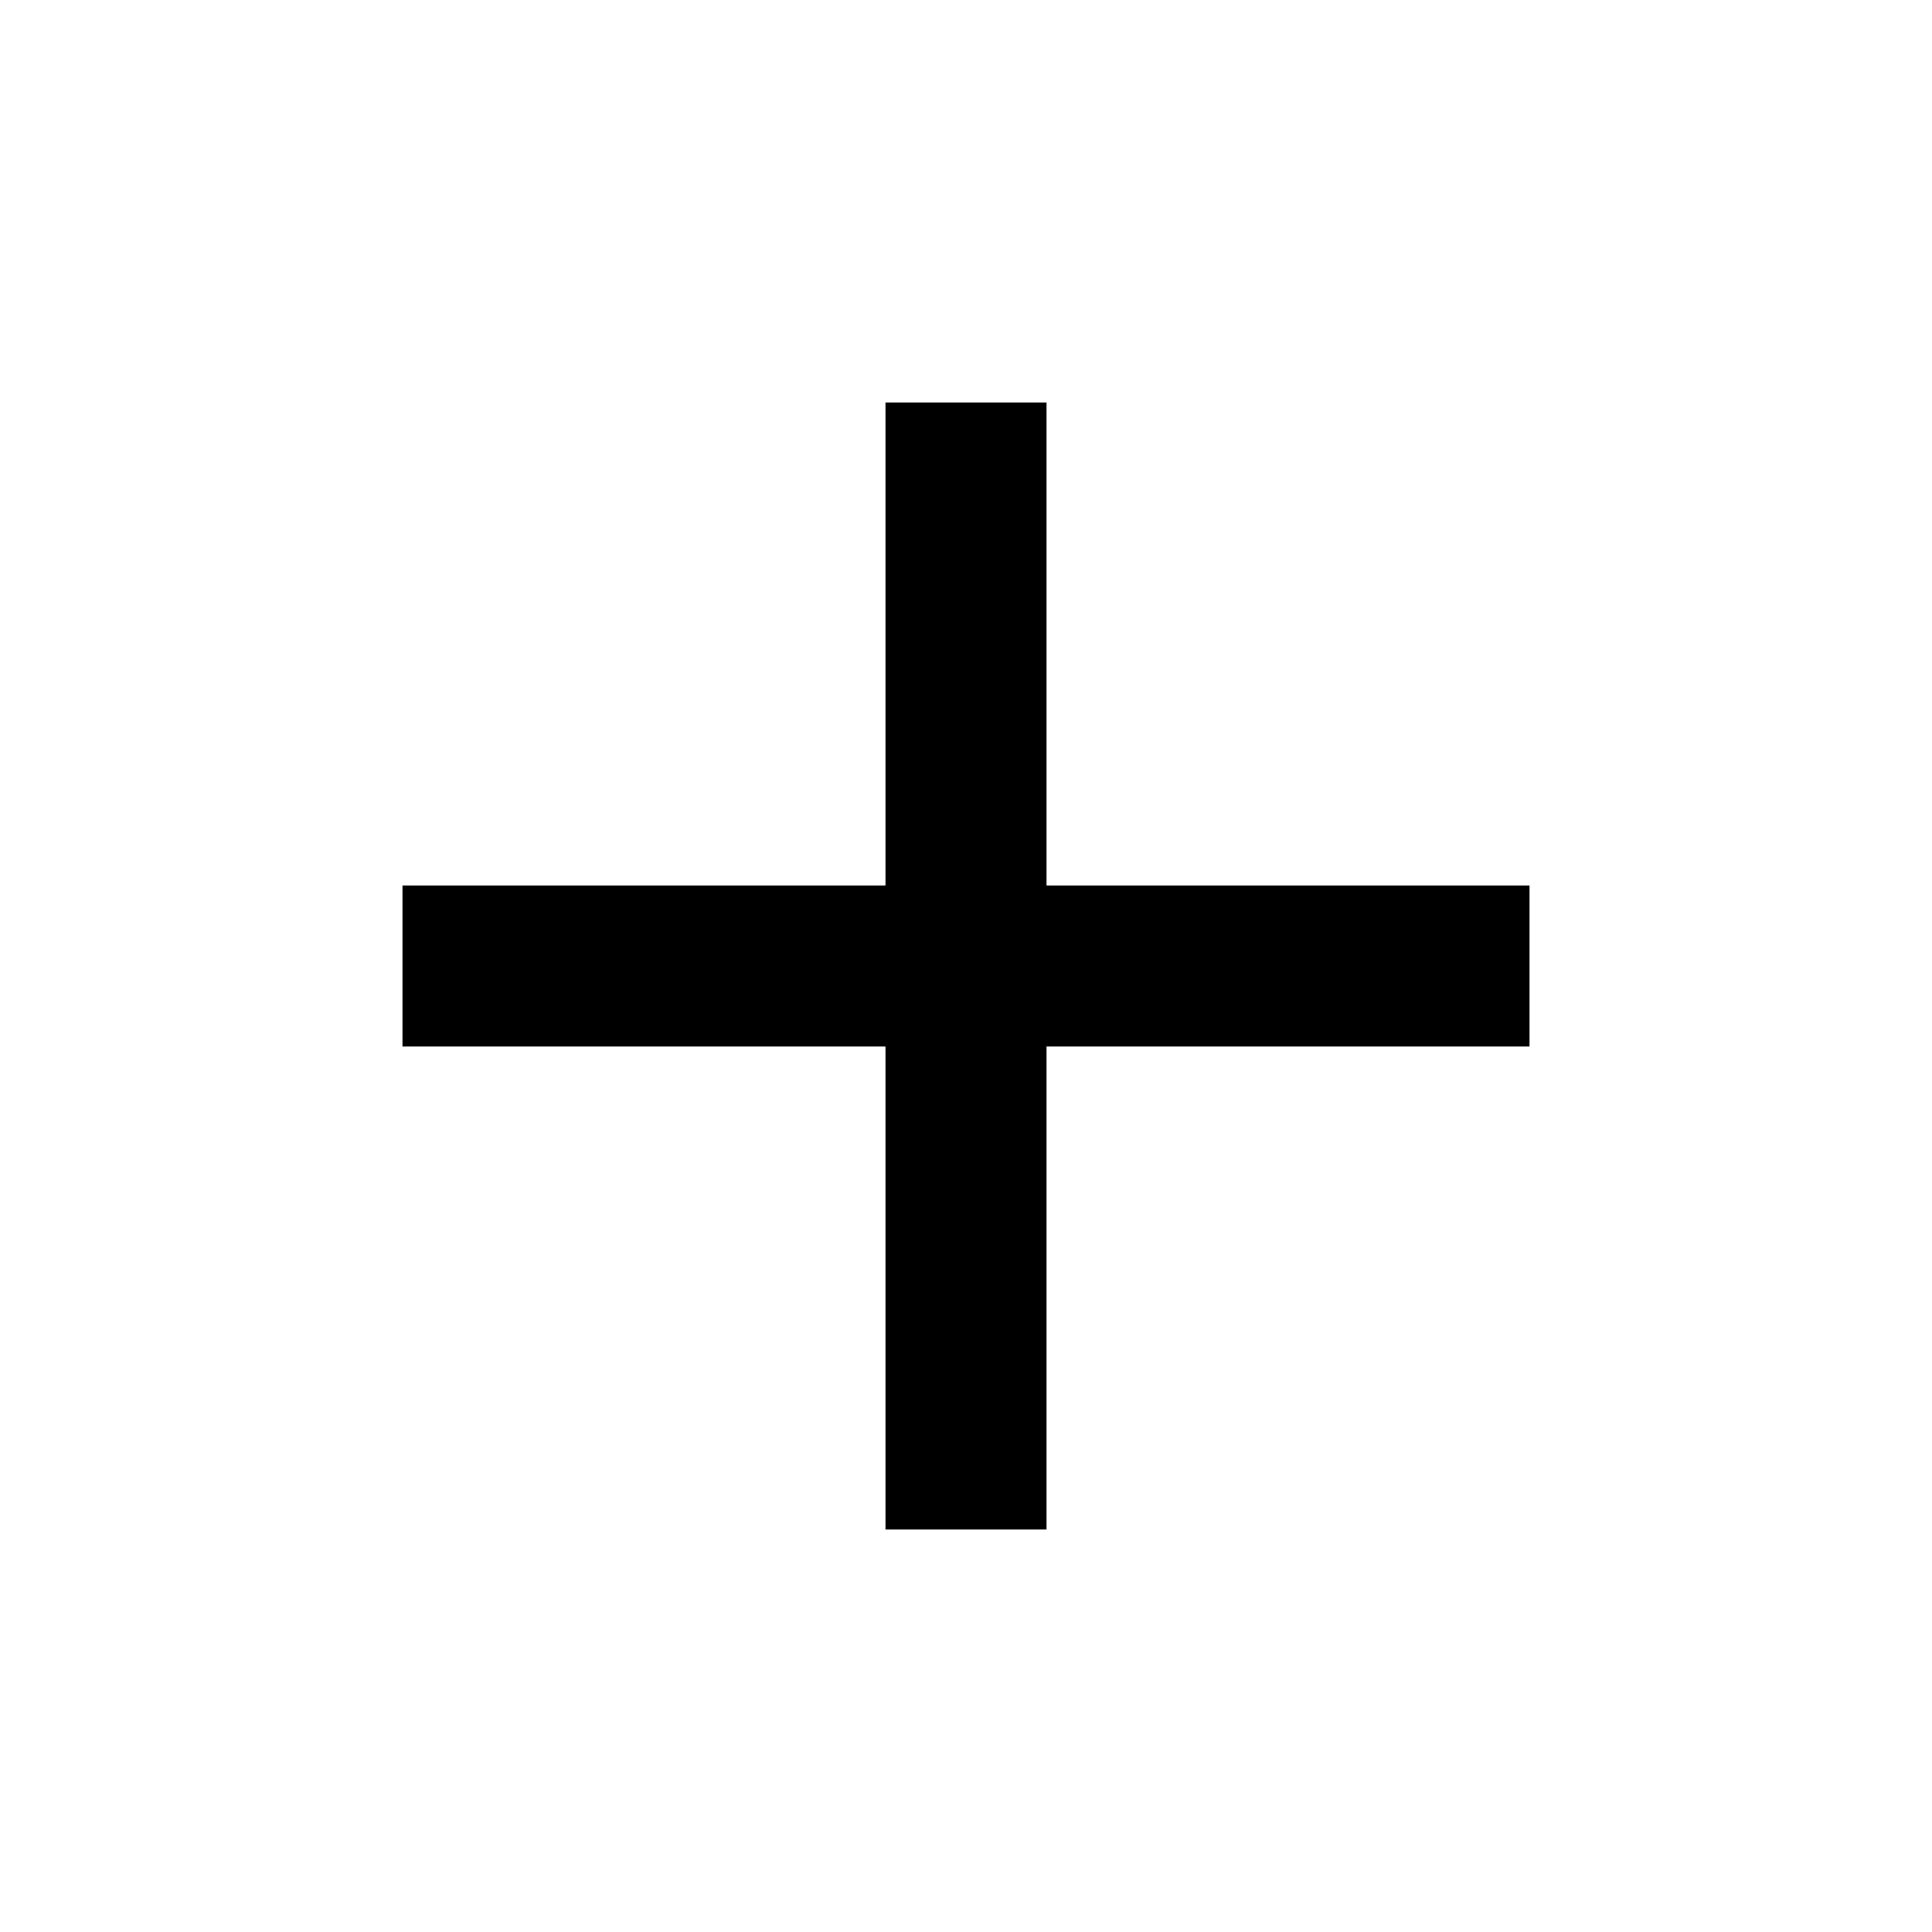
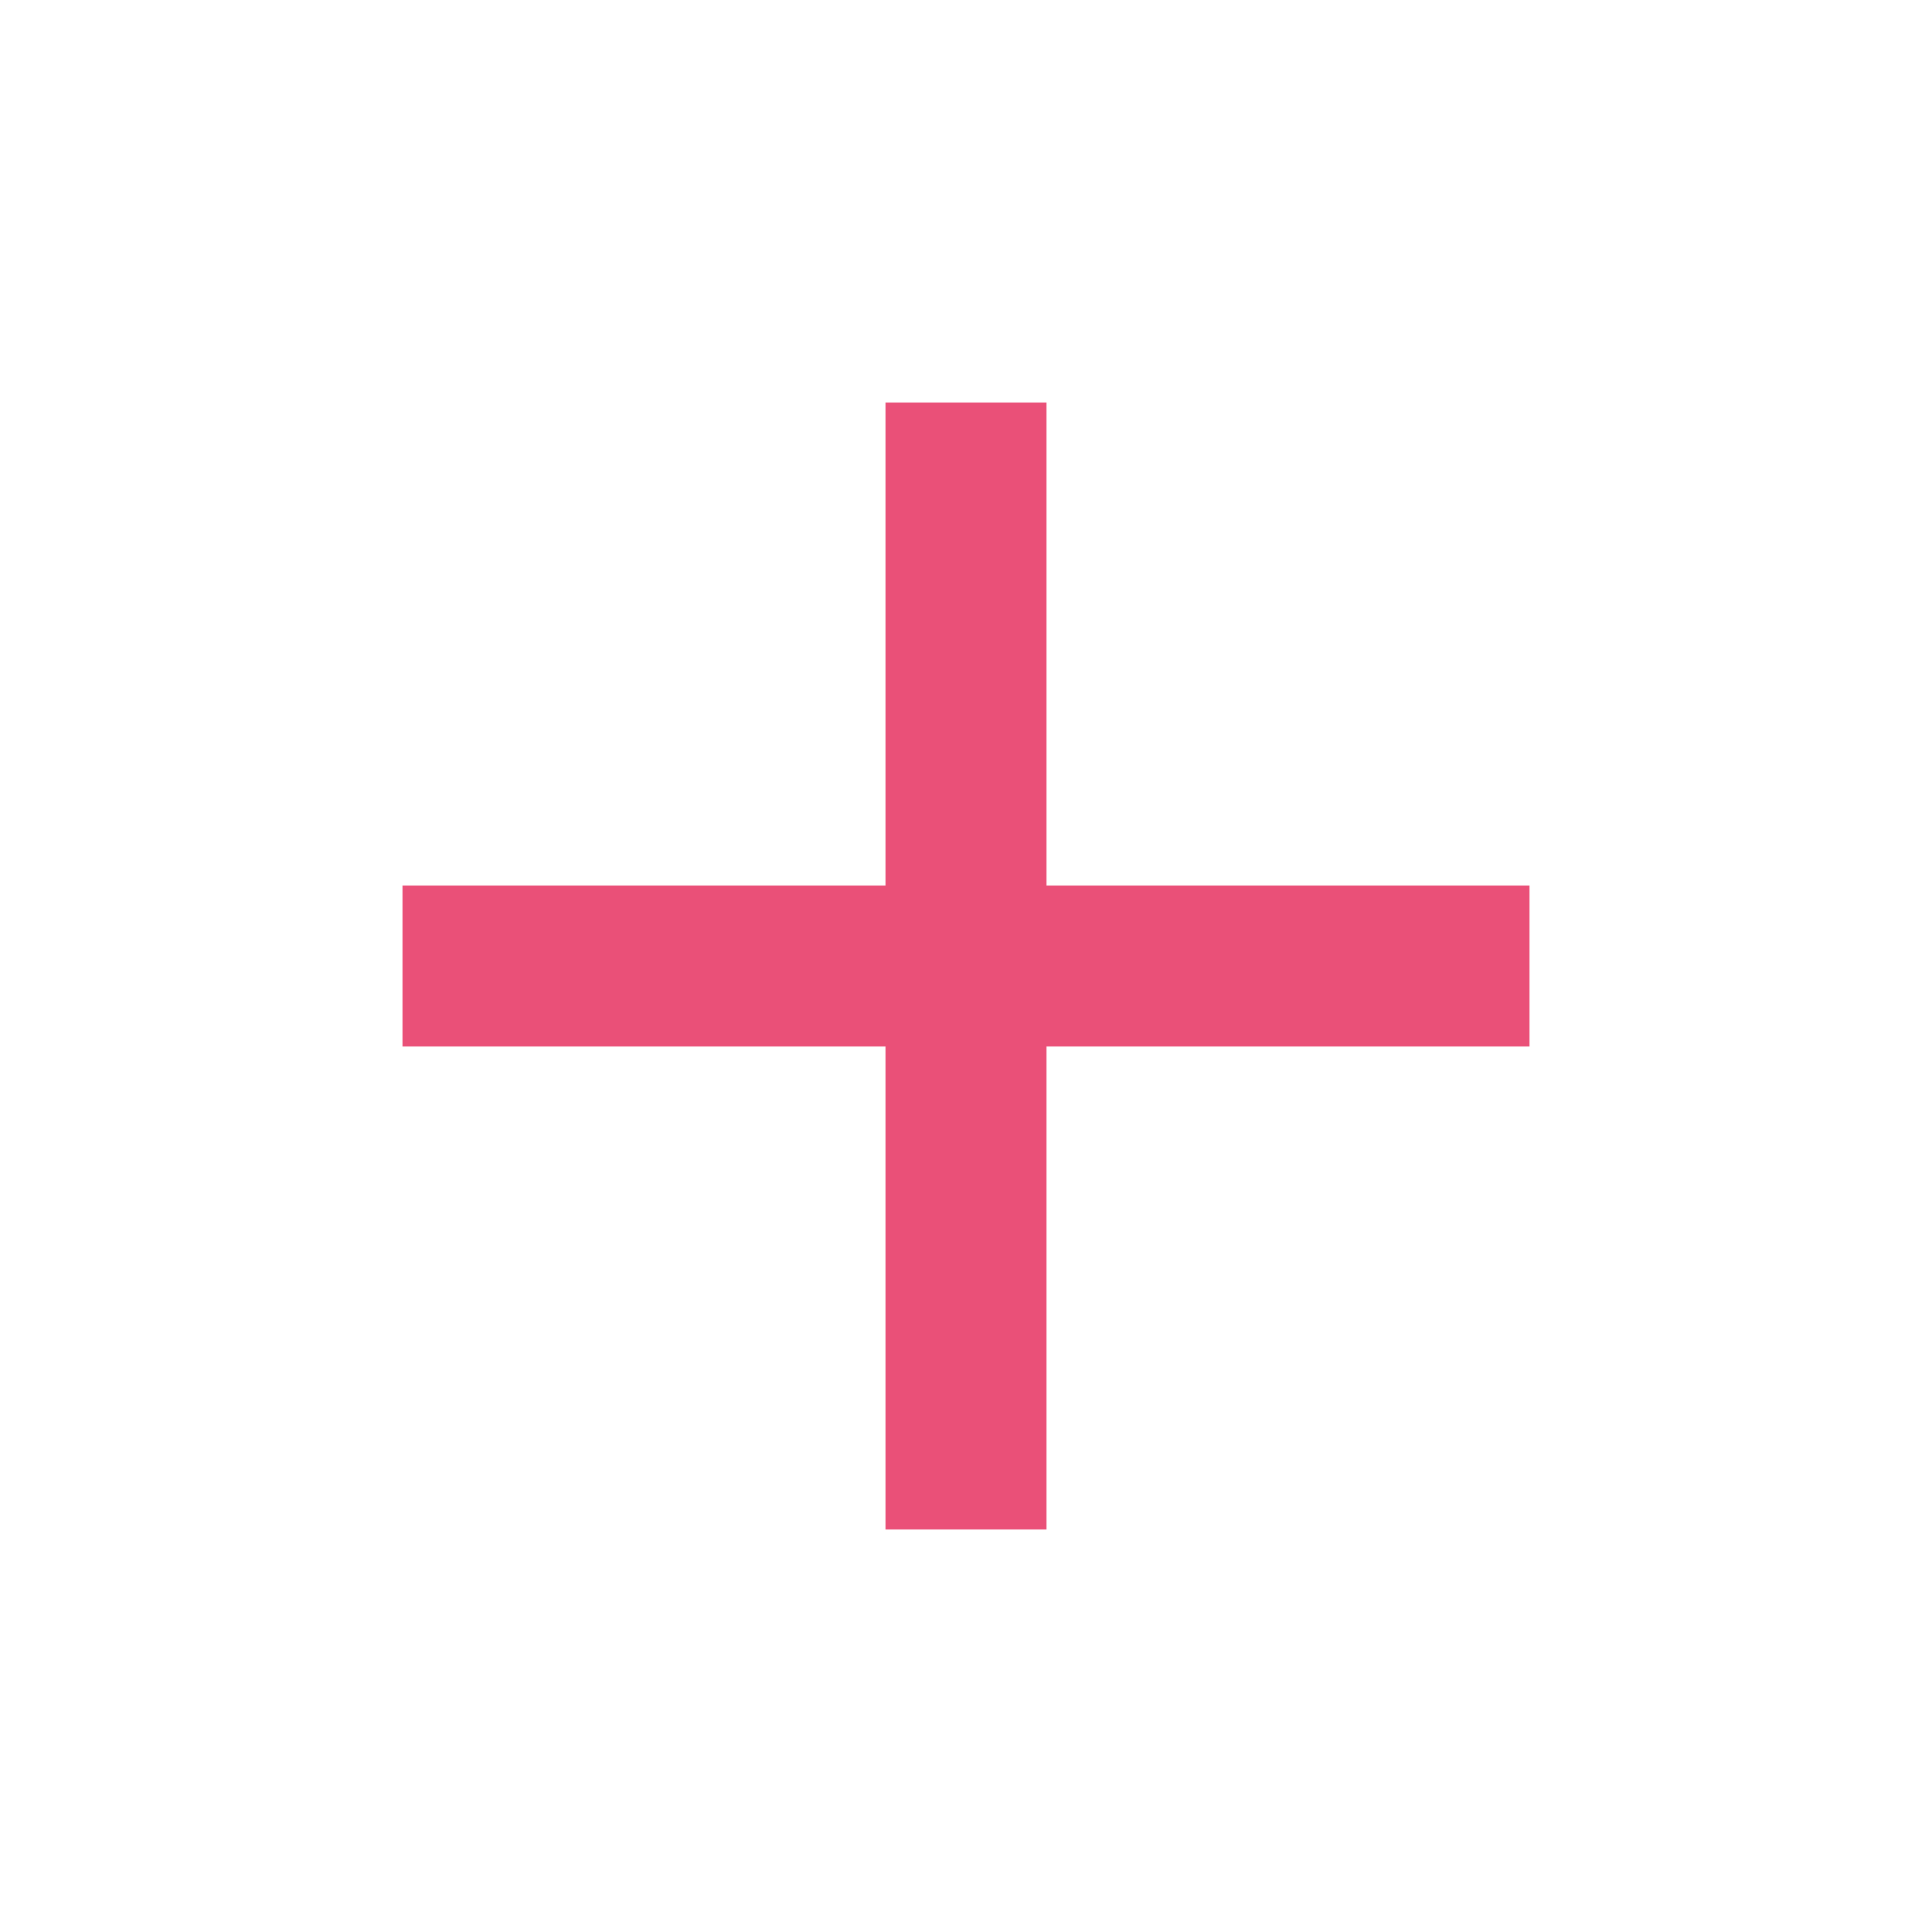
- <svg xmlns="http://www.w3.org/2000/svg" height="24px" viewBox="0 0 24 24" width="24px" fill="#000000">
+ <svg xmlns="http://www.w3.org/2000/svg" height="24px" viewBox="0 0 24 24" width="24px" fill="#EA5078">
  <path d="M0 0h24v24H0z" fill="none" />
  <path d="M19 13h-6v6h-2v-6H5v-2h6V5h2v6h6v2z" />
</svg>
